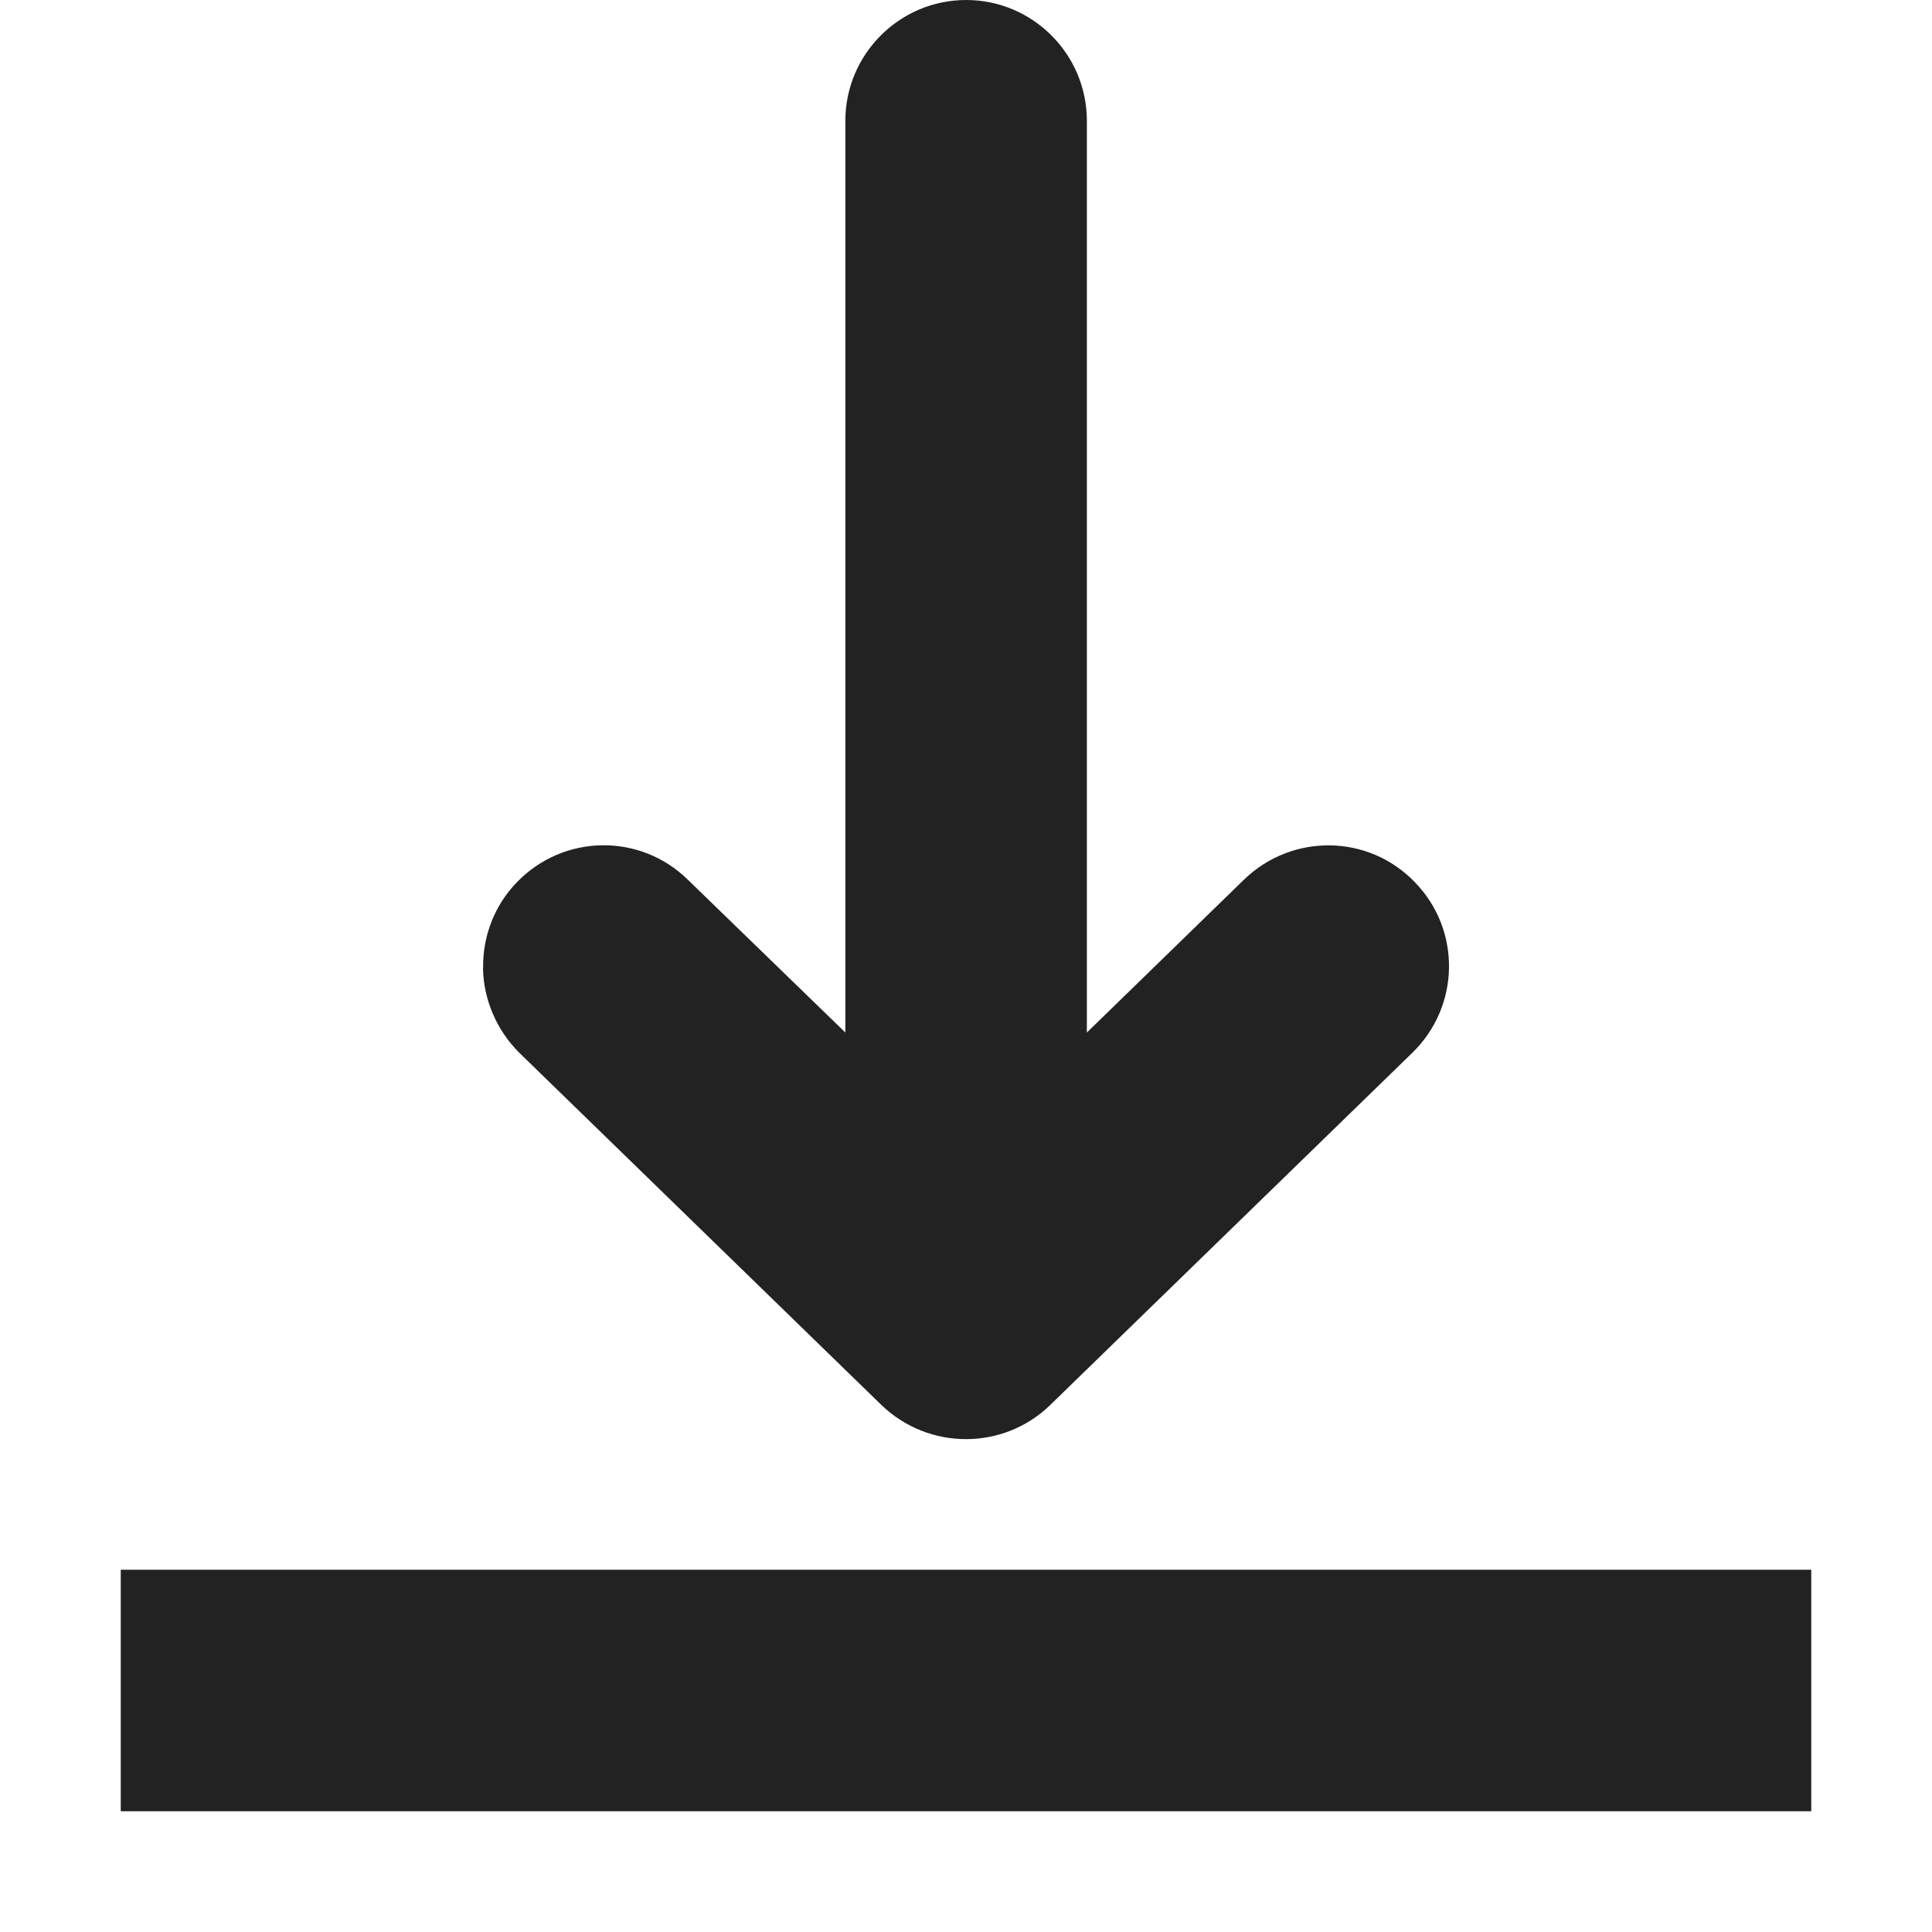
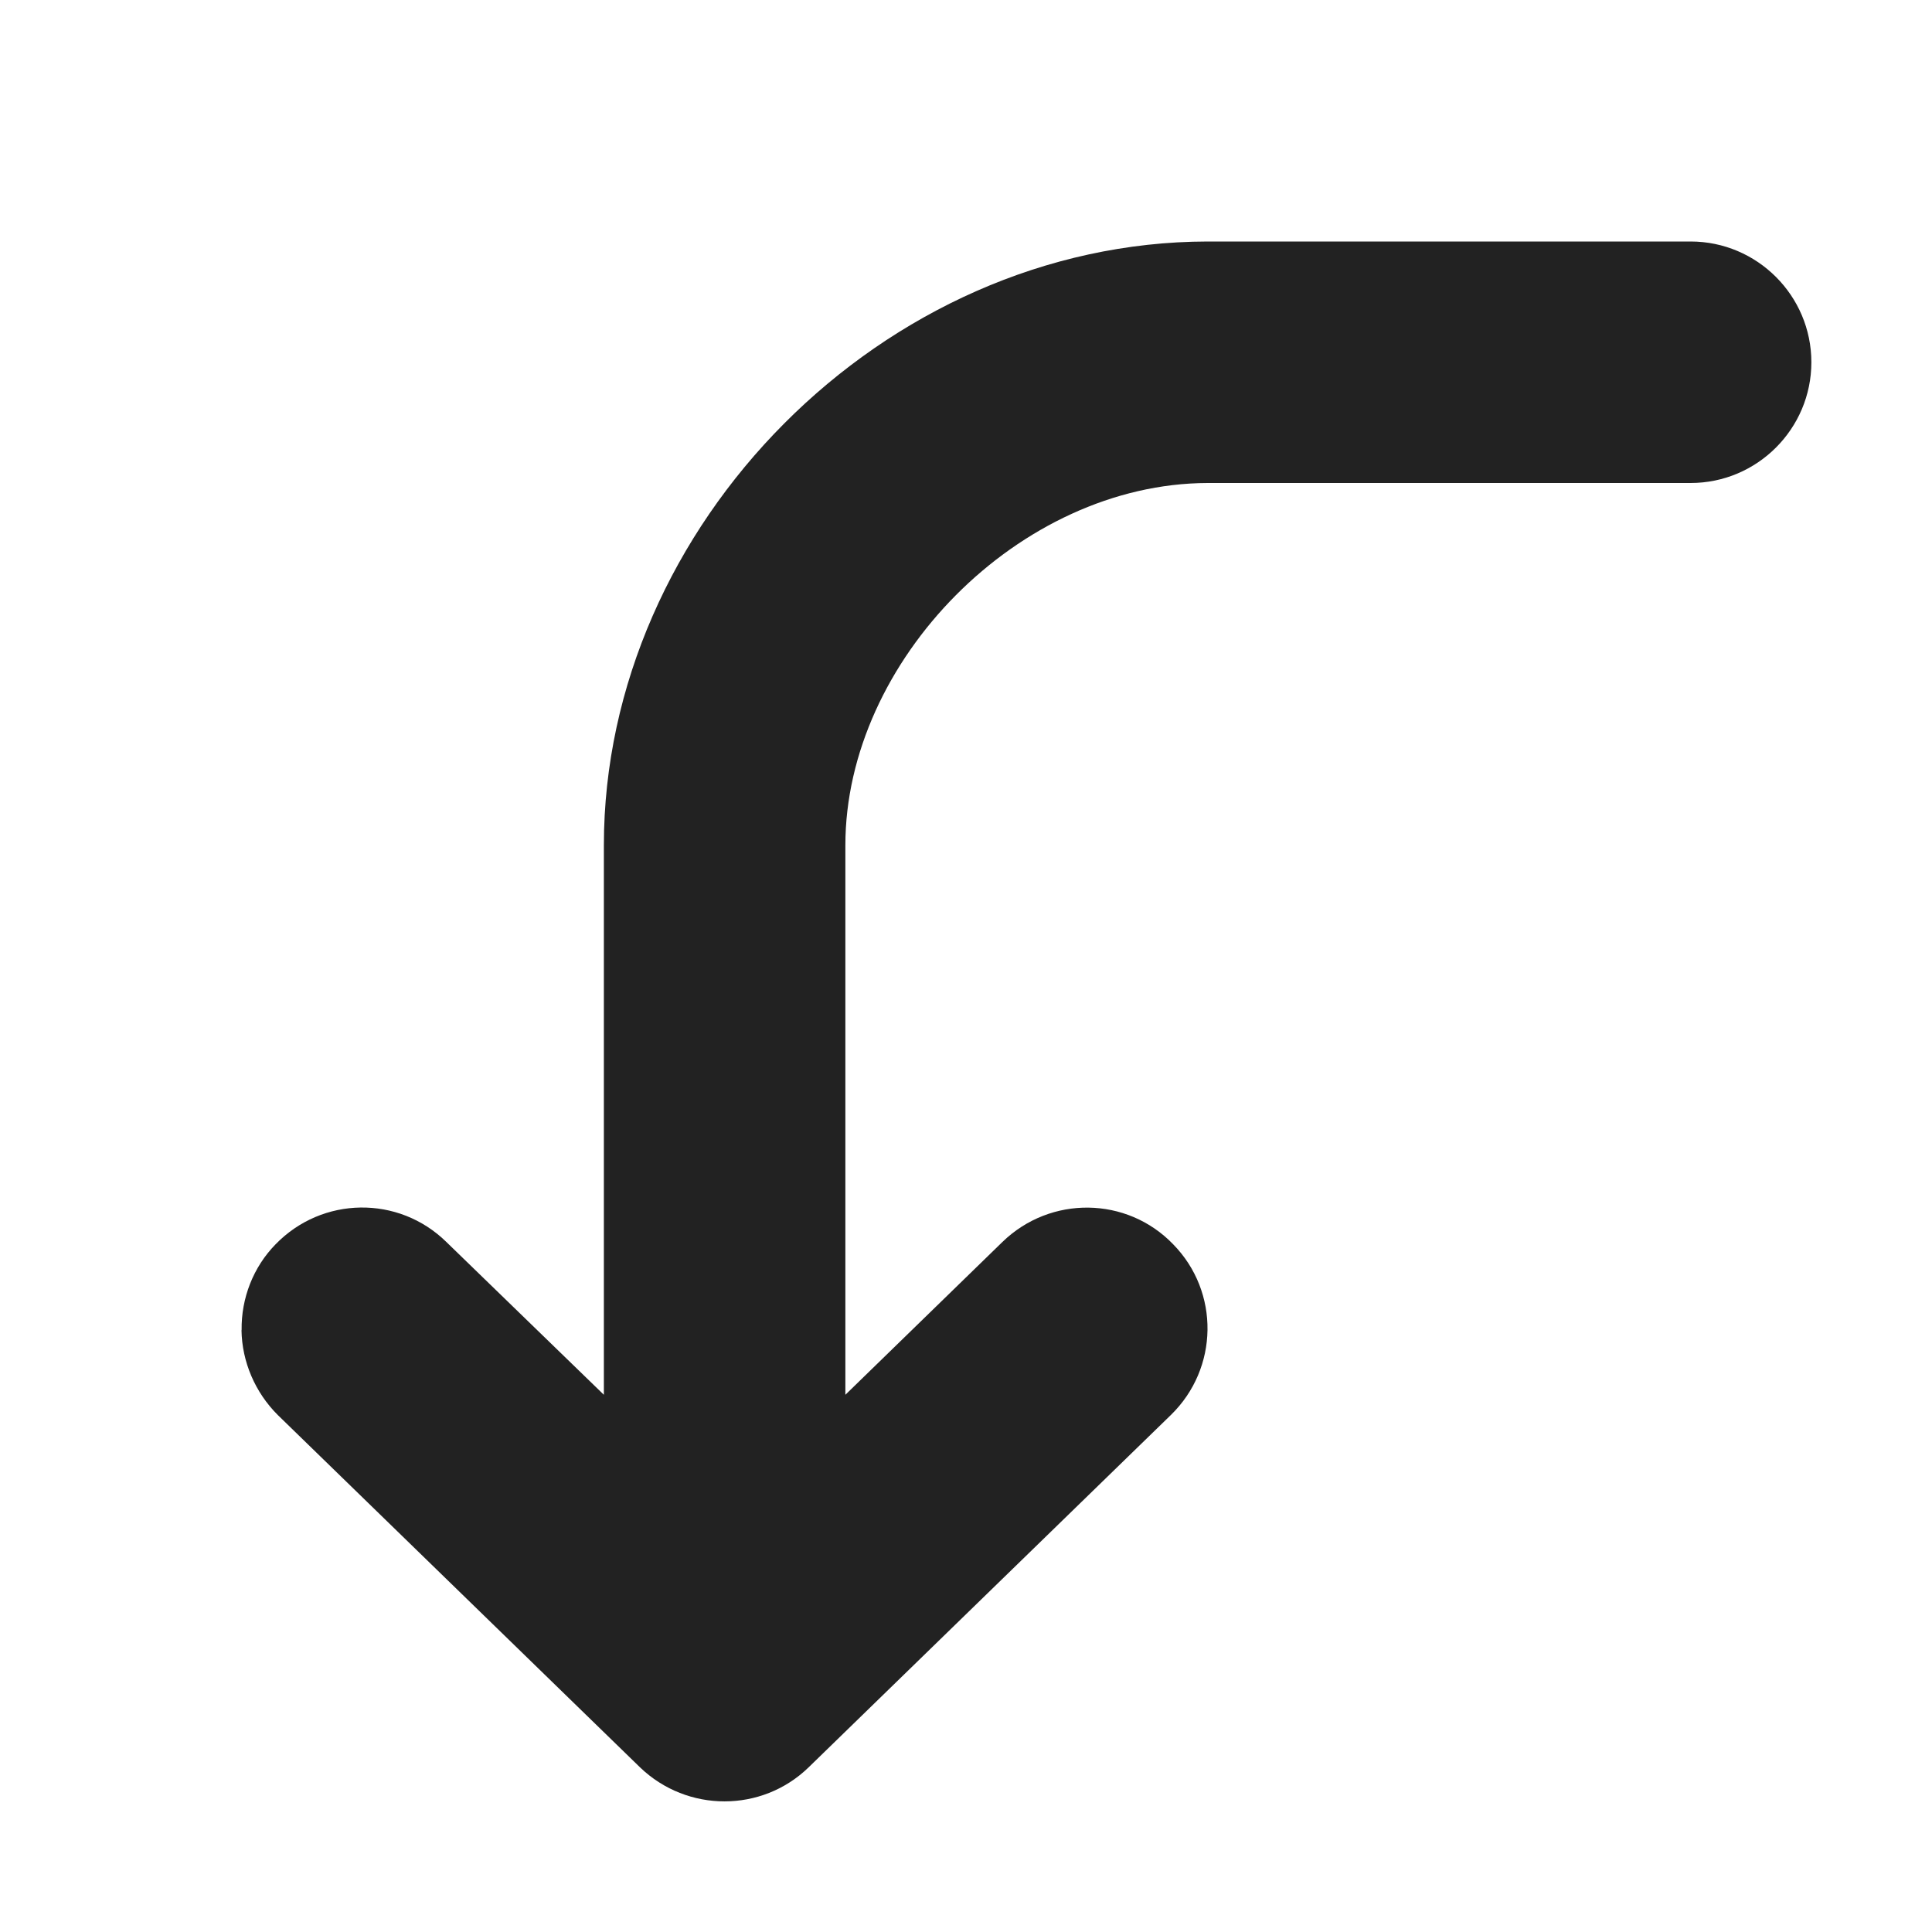
<svg xmlns="http://www.w3.org/2000/svg" height="16px" viewBox="0 0 16 16" width="16px">
-   <g fill="#222222">
-     <path d="m 4 8.016 c 0.004 0.262 0.113 0.516 0.301 0.703 l 3 2.918 c 0.391 0.375 1.008 0.375 1.395 0 l 3 -2.918 c 0.398 -0.387 0.406 -1.02 0.02 -1.414 c -0.383 -0.398 -1.016 -0.406 -1.414 -0.02 l -1.301 1.266 v -7.551 c 0 -0.551 -0.449 -1 -1 -1 s -1 0.449 -1 1 v 7.551 l -1.305 -1.266 c -0.395 -0.387 -1.027 -0.379 -1.414 0.02 c -0.184 0.188 -0.285 0.445 -0.281 0.711 z m 0 0" fill-rule="evenodd" />
-     <path d="m 1 15 h 14 v -2 h -14 z m 0 0" />
-   </g>
+   <path d="m 2 11.016 c 0.004 0.262 0.113 0.516 0.301 0.703 l 3 2.918 c 0.391 0.375 1.008 0.375 1.395 0 l 3 -2.918 c 0.398 -0.387 0.406 -1.02 0.02 -1.414 c -0.383 -0.398 -1.016 -0.406 -1.414 -0.02 l -1.301 1.266 v -4.551 c 0 -1.527 1.441 -2.996 3 -3 h 4 c 0.551 0 1 -0.449 1 -1 s -0.449 -1 -1 -1 h -4 c -2.684 0.004 -5 2.348 -5 5 v 4.551 l -1.305 -1.266 c -0.395 -0.387 -1.027 -0.379 -1.414 0.02 c -0.184 0.188 -0.285 0.445 -0.281 0.711 z m 0 0" fill="#222222" fill-rule="evenodd" />
</svg>
